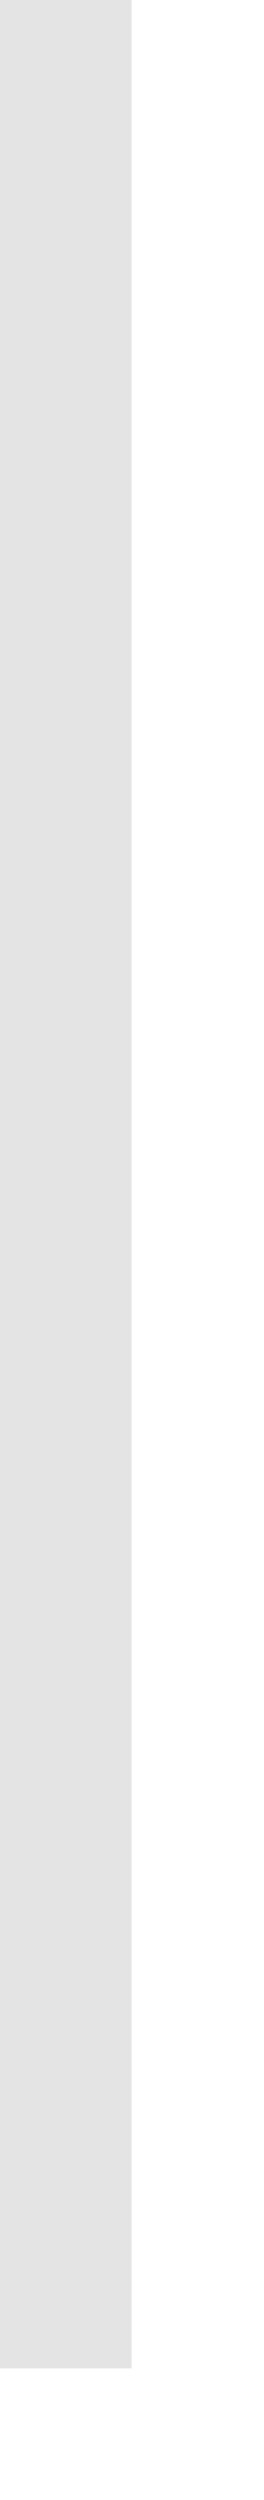
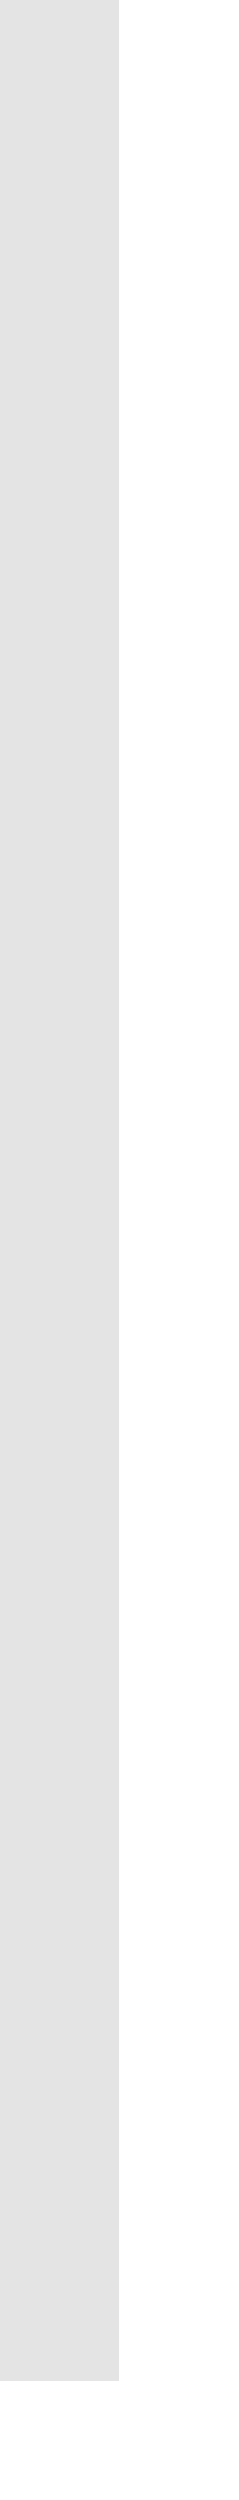
- <svg xmlns="http://www.w3.org/2000/svg" version="1.1" width="2px" height="19px">
-   <g transform="matrix(1 0 0 1 -187 -492 )">
-     <path d="M 187.5 492  L 187.5 510  " stroke-width="1" stroke="#e4e4e4" fill="none" />
+ <svg xmlns="http://www.w3.org/2000/svg" version="1.1" width="2px" height="21px">
+   <g transform="matrix(1 0 0 1 -187 -385 )">
+     <path d="M 187.5 385  L 187.5 405  " stroke-width="1" stroke="#e4e4e4" fill="none" />
  </g>
</svg>
